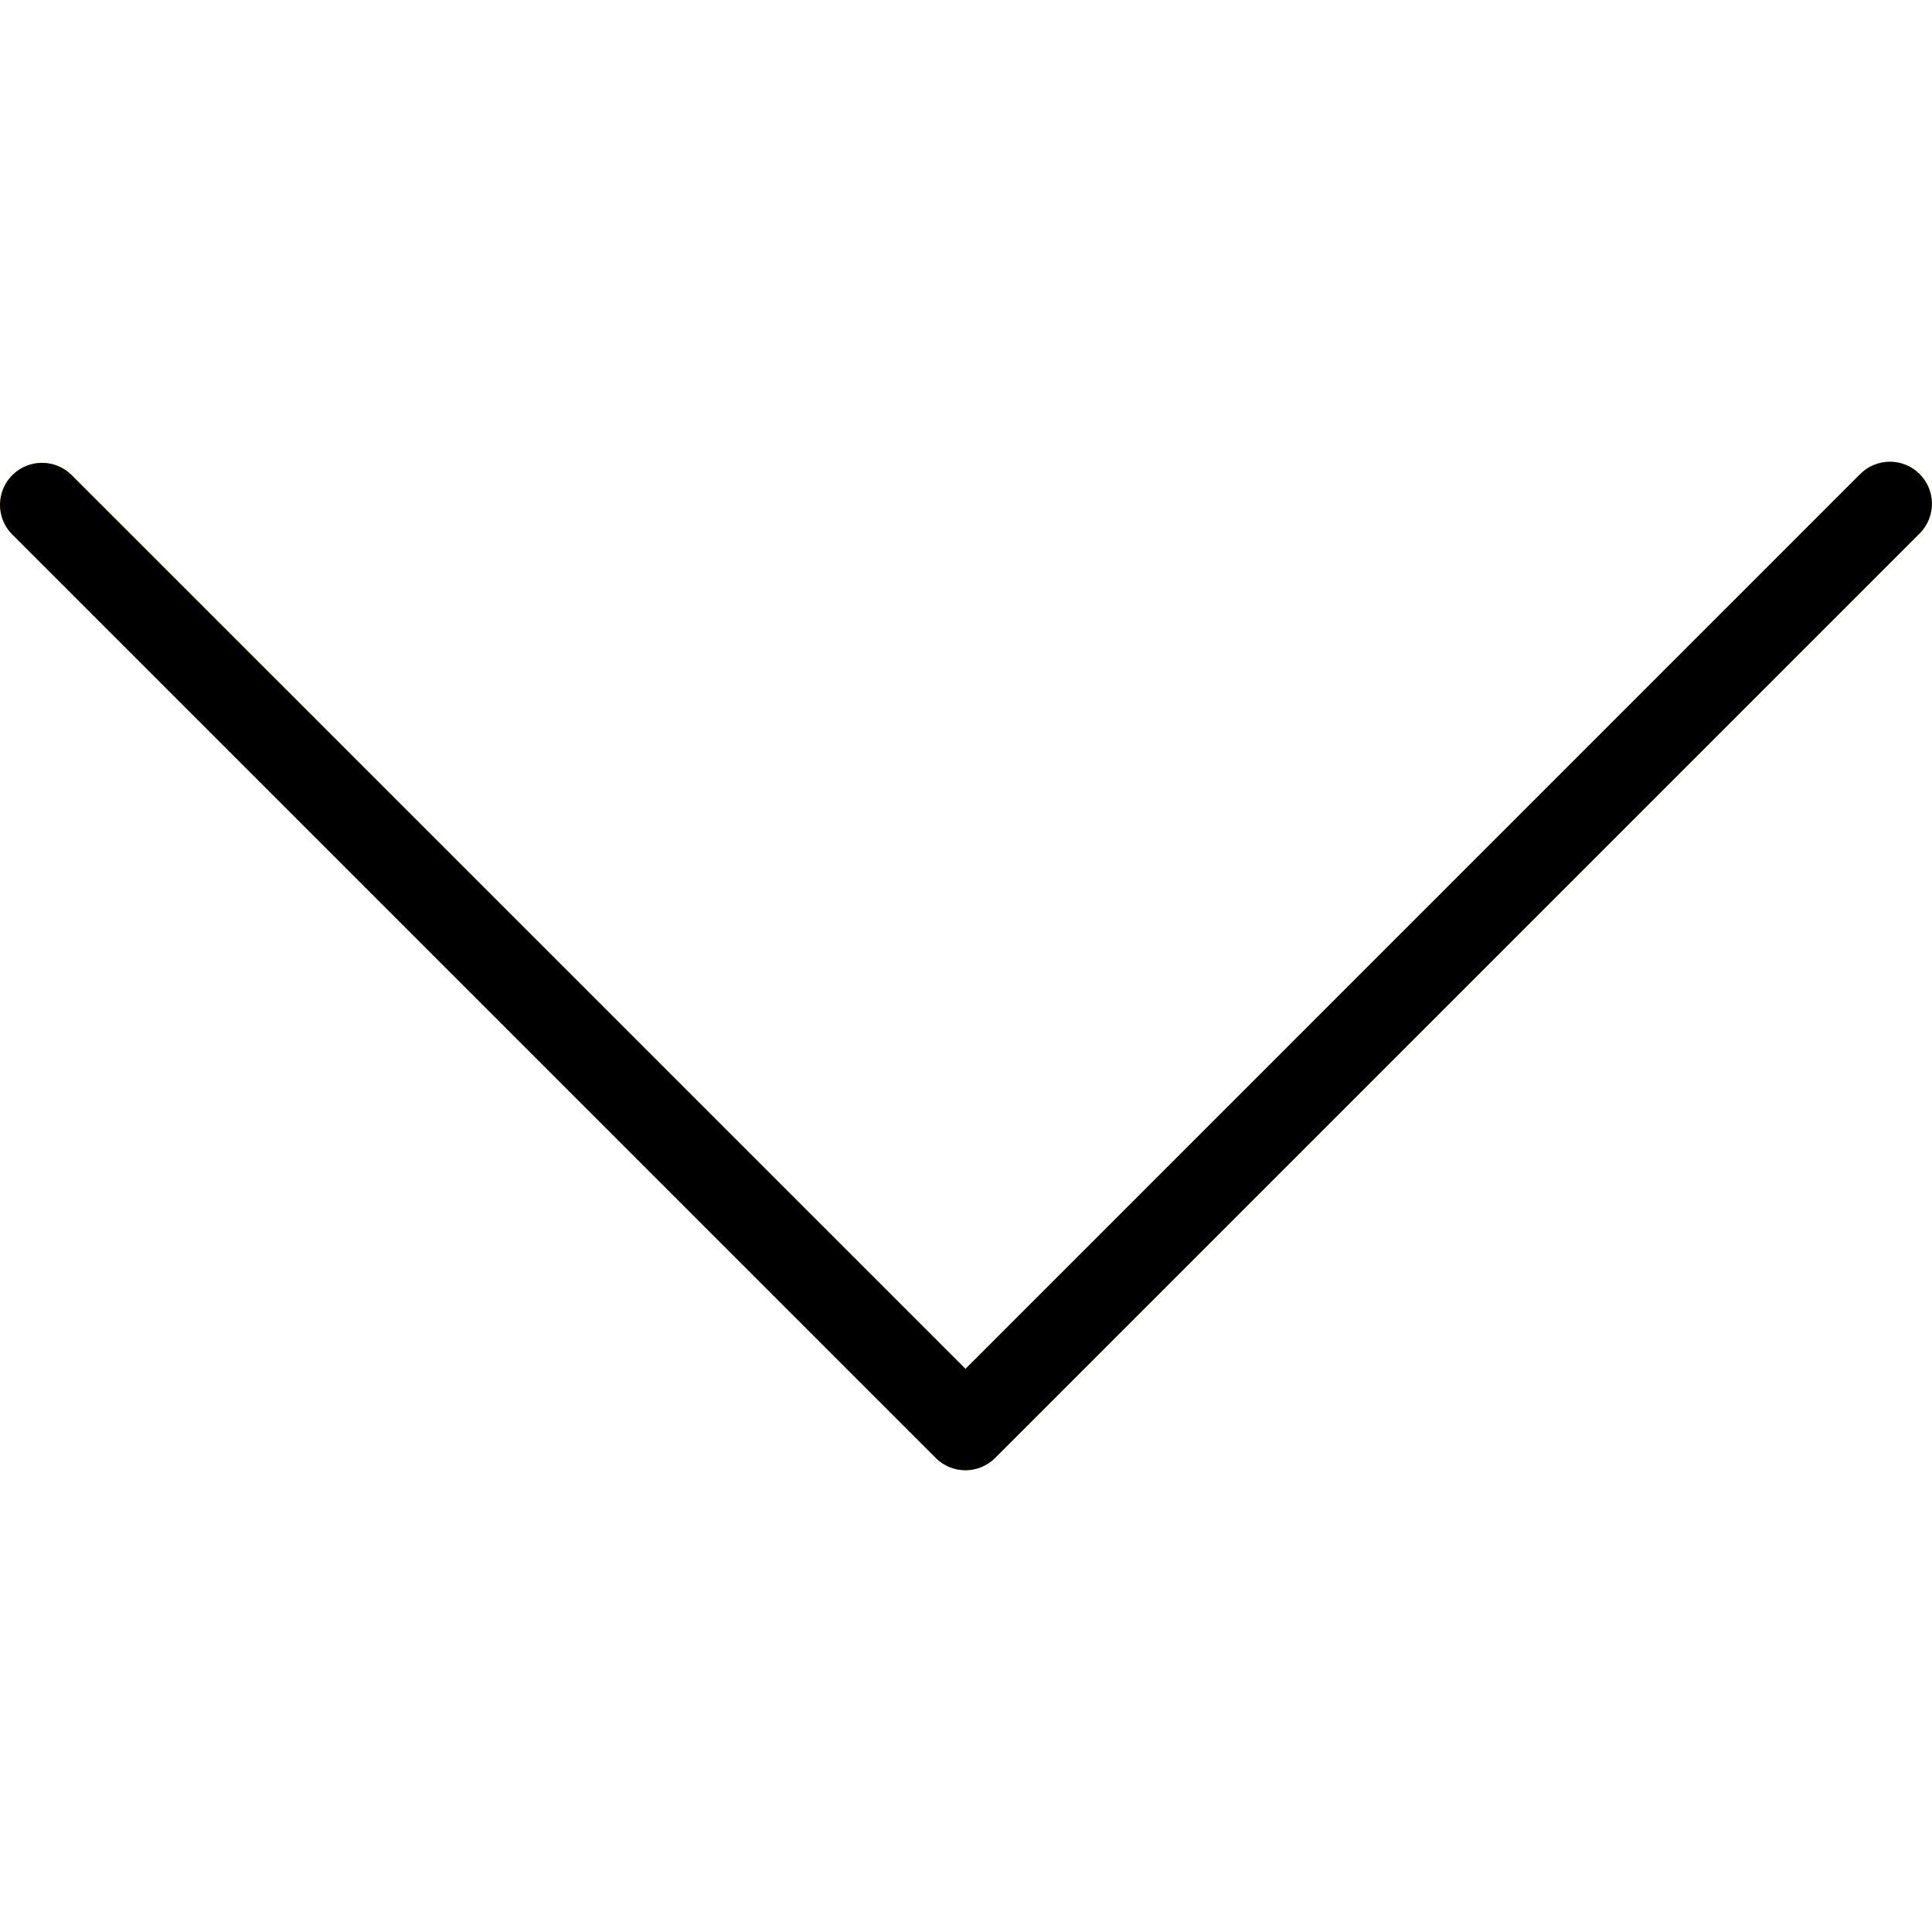
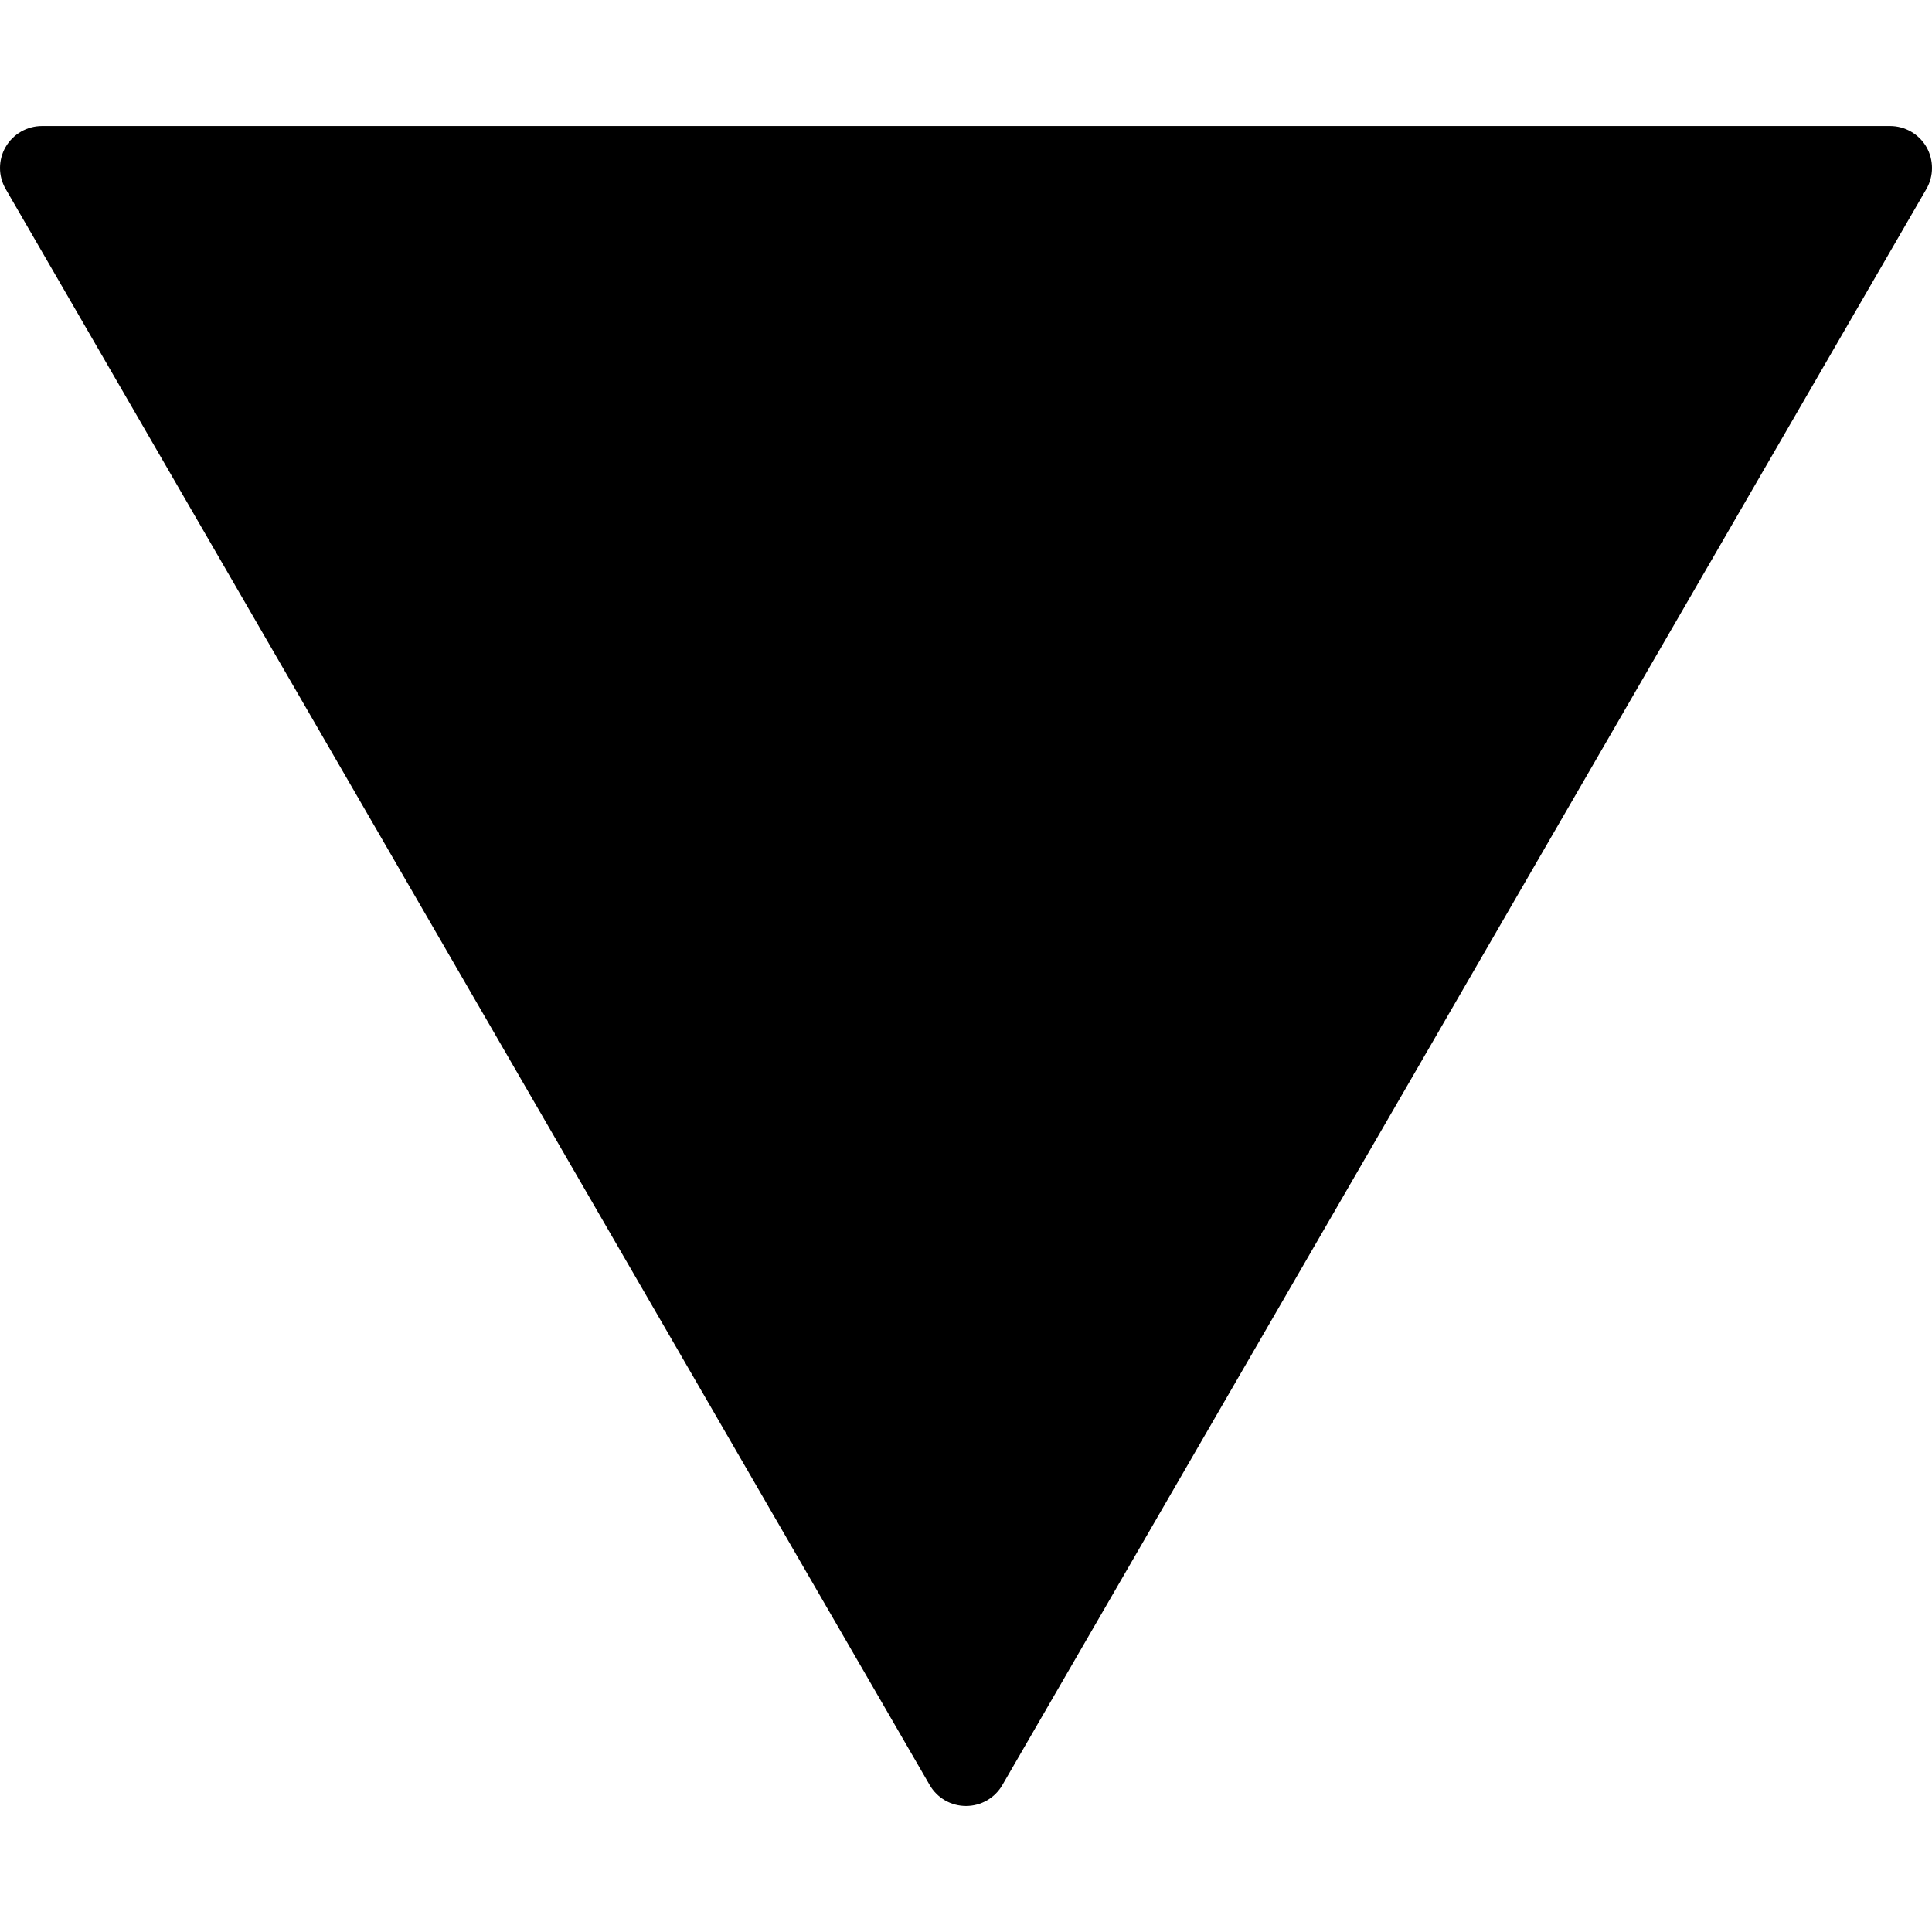
- <svg xmlns="http://www.w3.org/2000/svg" version="1.1" id="Capa_1" x="0px" y="0px" viewBox="0 0 490.688 490.688" style="enable-background:new 0 0 490.688 490.688;" xml:space="preserve">
-   <path style="fill:#FFC107;" d="M472.328,120.529L245.213,347.665L18.098,120.529c-4.237-4.093-10.99-3.975-15.083,0.262  c-3.992,4.134-3.992,10.687,0,14.82l234.667,234.667c4.165,4.164,10.917,4.164,15.083,0l234.667-234.667  c4.237-4.093,4.354-10.845,0.262-15.083c-4.093-4.237-10.845-4.354-15.083-0.262c-0.089,0.086-0.176,0.173-0.262,0.262  L472.328,120.529z" />
-   <path d="M245.213,373.415c-2.831,0.005-5.548-1.115-7.552-3.115L2.994,135.633c-4.093-4.237-3.975-10.99,0.262-15.083  c4.134-3.992,10.687-3.992,14.82,0l227.136,227.115l227.115-227.136c4.093-4.237,10.845-4.354,15.083-0.262  c4.237,4.093,4.354,10.845,0.262,15.083c-0.086,0.089-0.173,0.176-0.262,0.262L252.744,370.279  C250.748,372.281,248.039,373.408,245.213,373.415z" />
+ <svg xmlns="http://www.w3.org/2000/svg" version="1.1" id="Capa_1" x="0px" y="0px" viewBox="0 0 490.677 490.677" style="enable-background:new 0 0 490.677 490.677;" xml:space="preserve">
+   <g>
+     <g>
+       <path d="M489.272,37.339c-1.92-3.307-5.44-5.333-9.259-5.333H10.68c-3.819,0-7.339,2.027-9.259,5.333    c-1.899,3.307-1.899,7.36,0.021,10.667l234.667,405.333c1.899,3.307,5.419,5.333,9.237,5.333s7.339-2.027,9.237-5.333    L489.251,48.005C491.149,44.72,491.149,40.645,489.272,37.339z" />
+     </g>
+   </g>
  <g>
</g>
  <g>
</g>
  <g>
</g>
  <g>
</g>
  <g>
</g>
  <g>
</g>
  <g>
</g>
  <g>
</g>
  <g>
</g>
  <g>
</g>
  <g>
</g>
  <g>
</g>
  <g>
</g>
  <g>
</g>
  <g>
</g>
</svg>
